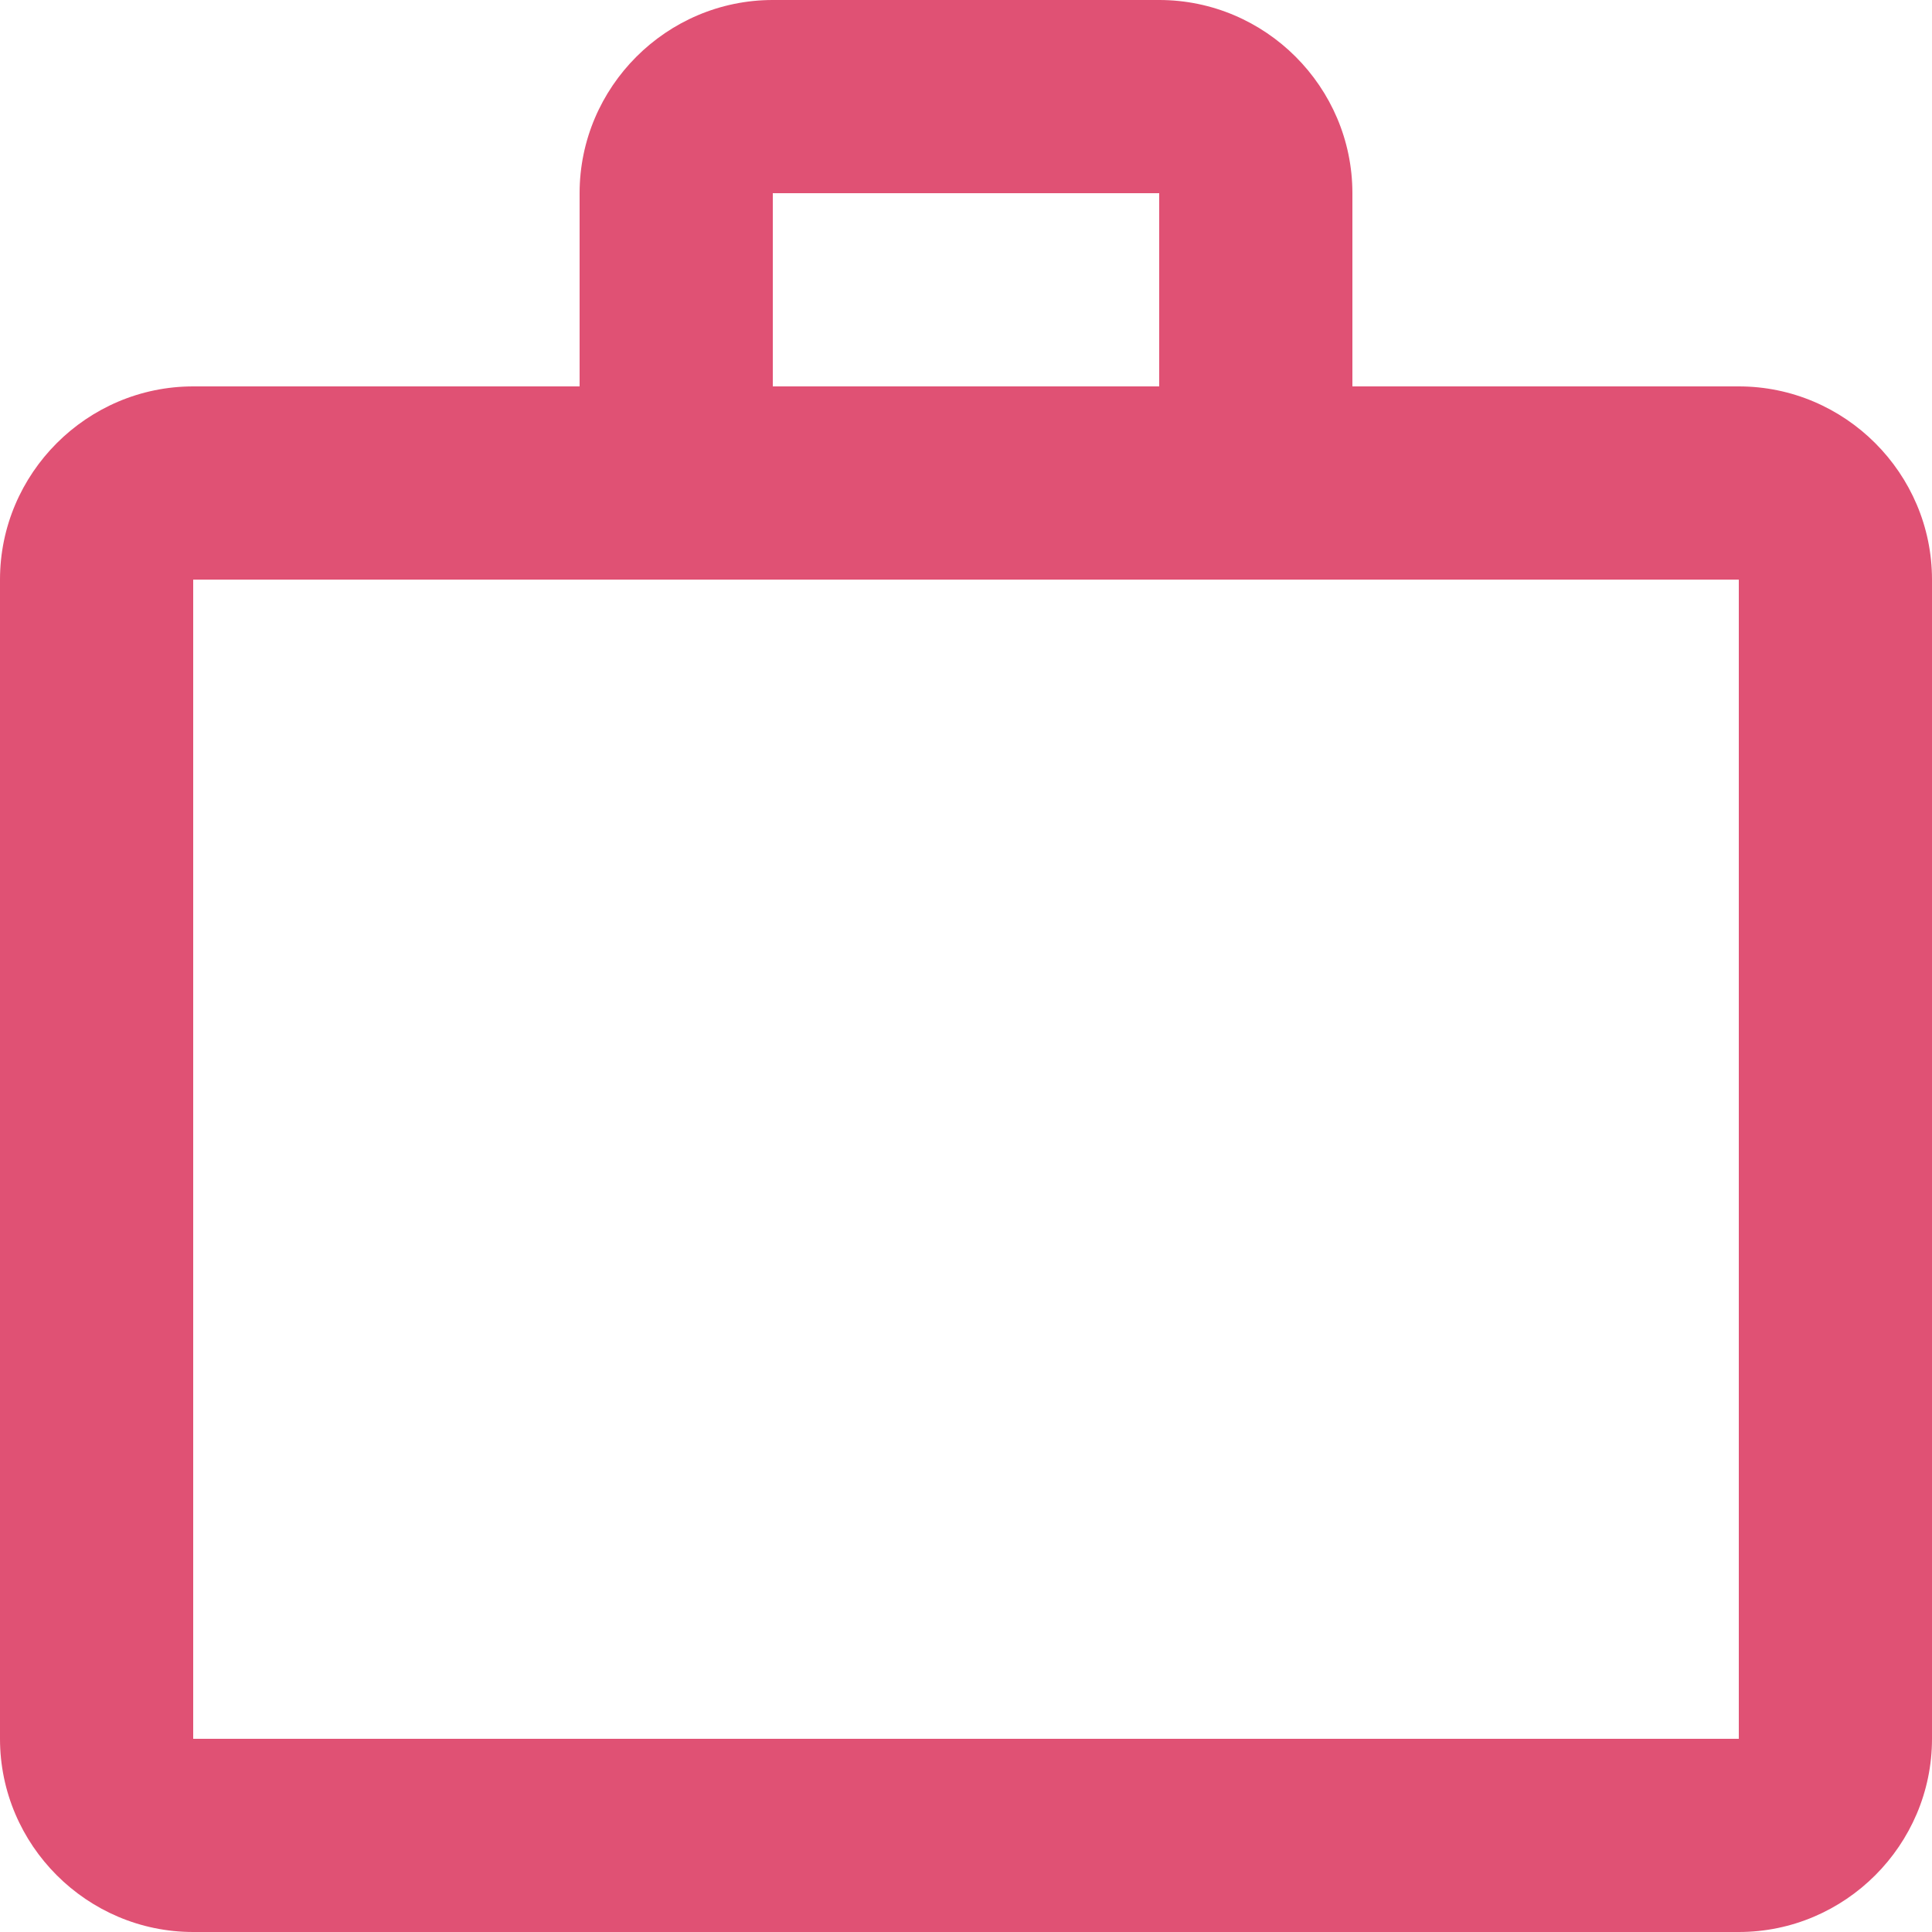
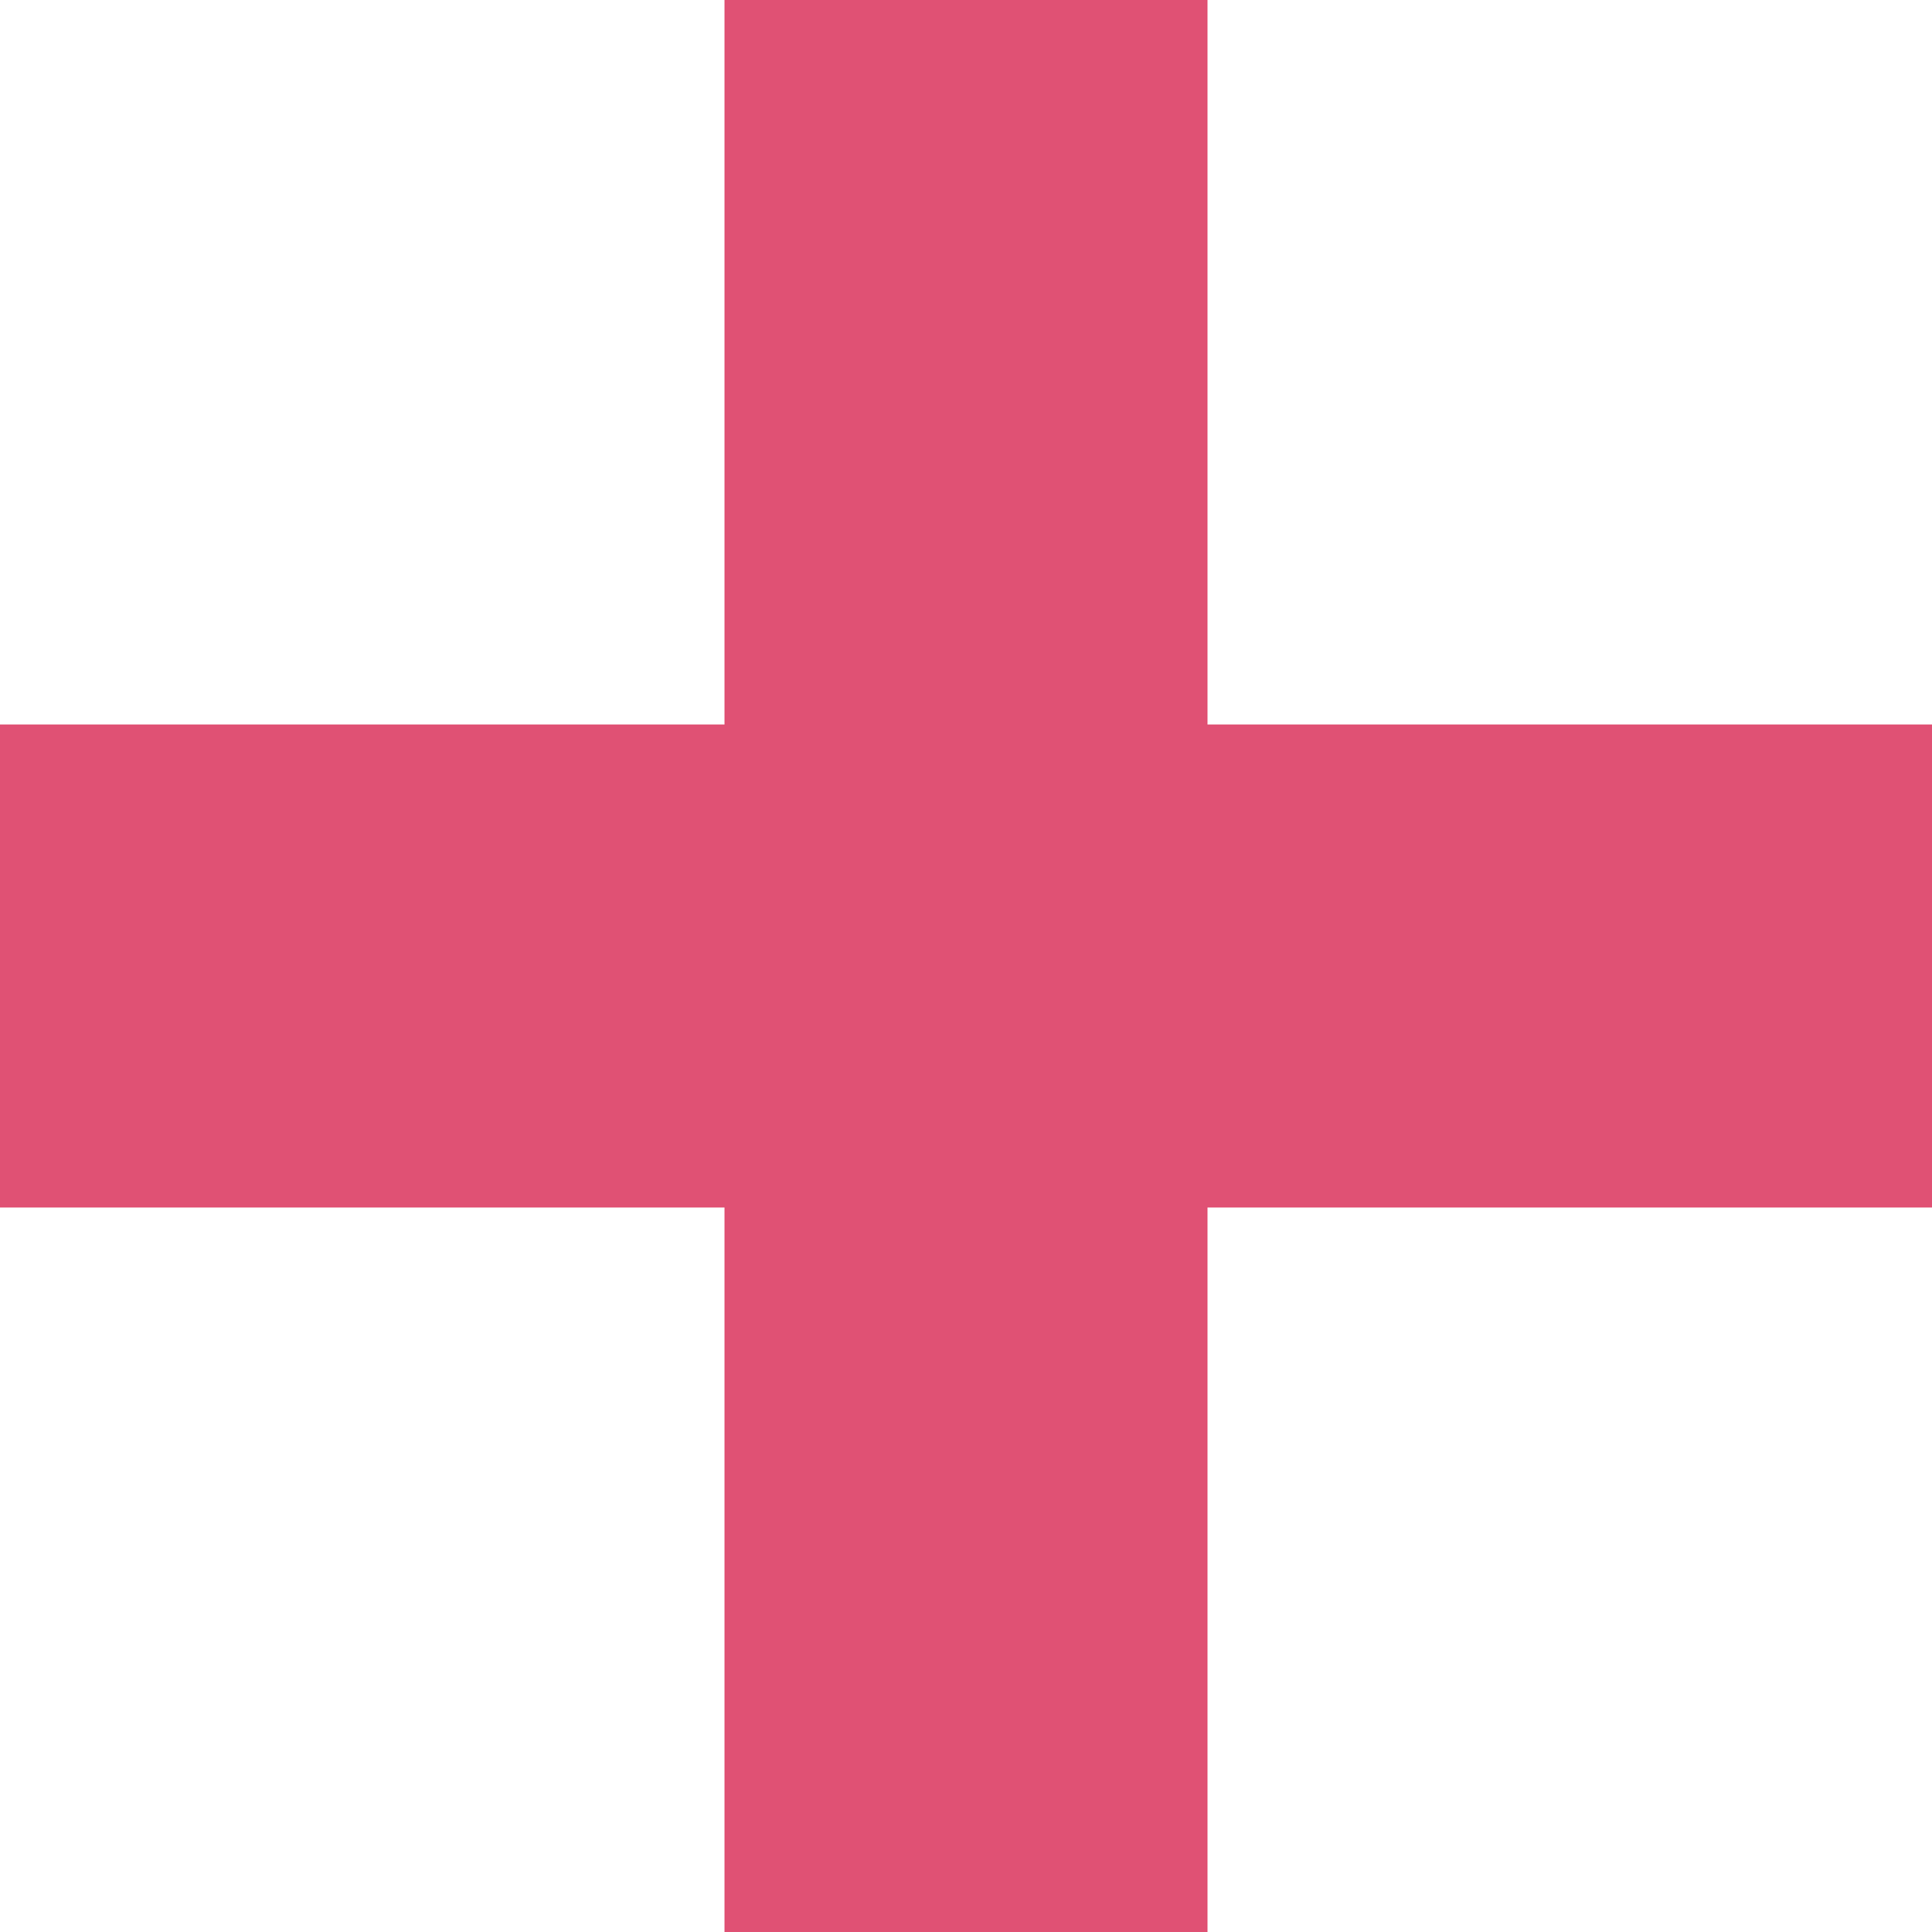
- <svg xmlns="http://www.w3.org/2000/svg" version="1.1" width="20px" height="20px">
-   <g transform="matrix(1 0 0 1 -26 -770 )">
-     <path d="M 20 6  C 20 4.9  19.1 4  18 4  C 18 4  14 4  14 4  C 14 4  14 2  14 2  C 14 0.9  13.1 0  12 0  C 12 0  8 0  8 0  C 6.9 0  6 0.9  6 2  C 6 2  6 4  6 4  C 6 4  2 4  2 4  C 0.9 4  0 4.9  0 6  C 0 6  0 18  0 18  C 0 19.1  0.9 20  2 20  C 2 20  18 20  18 20  C 19.1 20  20 19.1  20 18  C 20 18  20 6  20 6  Z M 8 4  L 8 2  L 12 2  L 12 4  L 8 4  Z M 18 6  L 18 18  L 2 18  L 2 6  L 18 6  Z " fill-rule="nonzero" fill="#e05174" stroke="none" transform="matrix(1 0 0 1 26 770 )" />
+ <svg xmlns="http://www.w3.org/2000/svg" version="1.1" width="8px" height="8px">
+   <g transform="matrix(1 0 0 1 -8 -778 )">
+     <path d="M 5 3  L 5 0  L 3 0  L 3 3  L 0 3  L 0 5  L 3 5  L 3 8  L 5 8  L 5 5  L 8 5  L 8 3  L 5 3  Z " fill-rule="nonzero" fill="#e05174" stroke="none" transform="matrix(1 0 0 1 8 778 )" />
  </g>
</svg>
